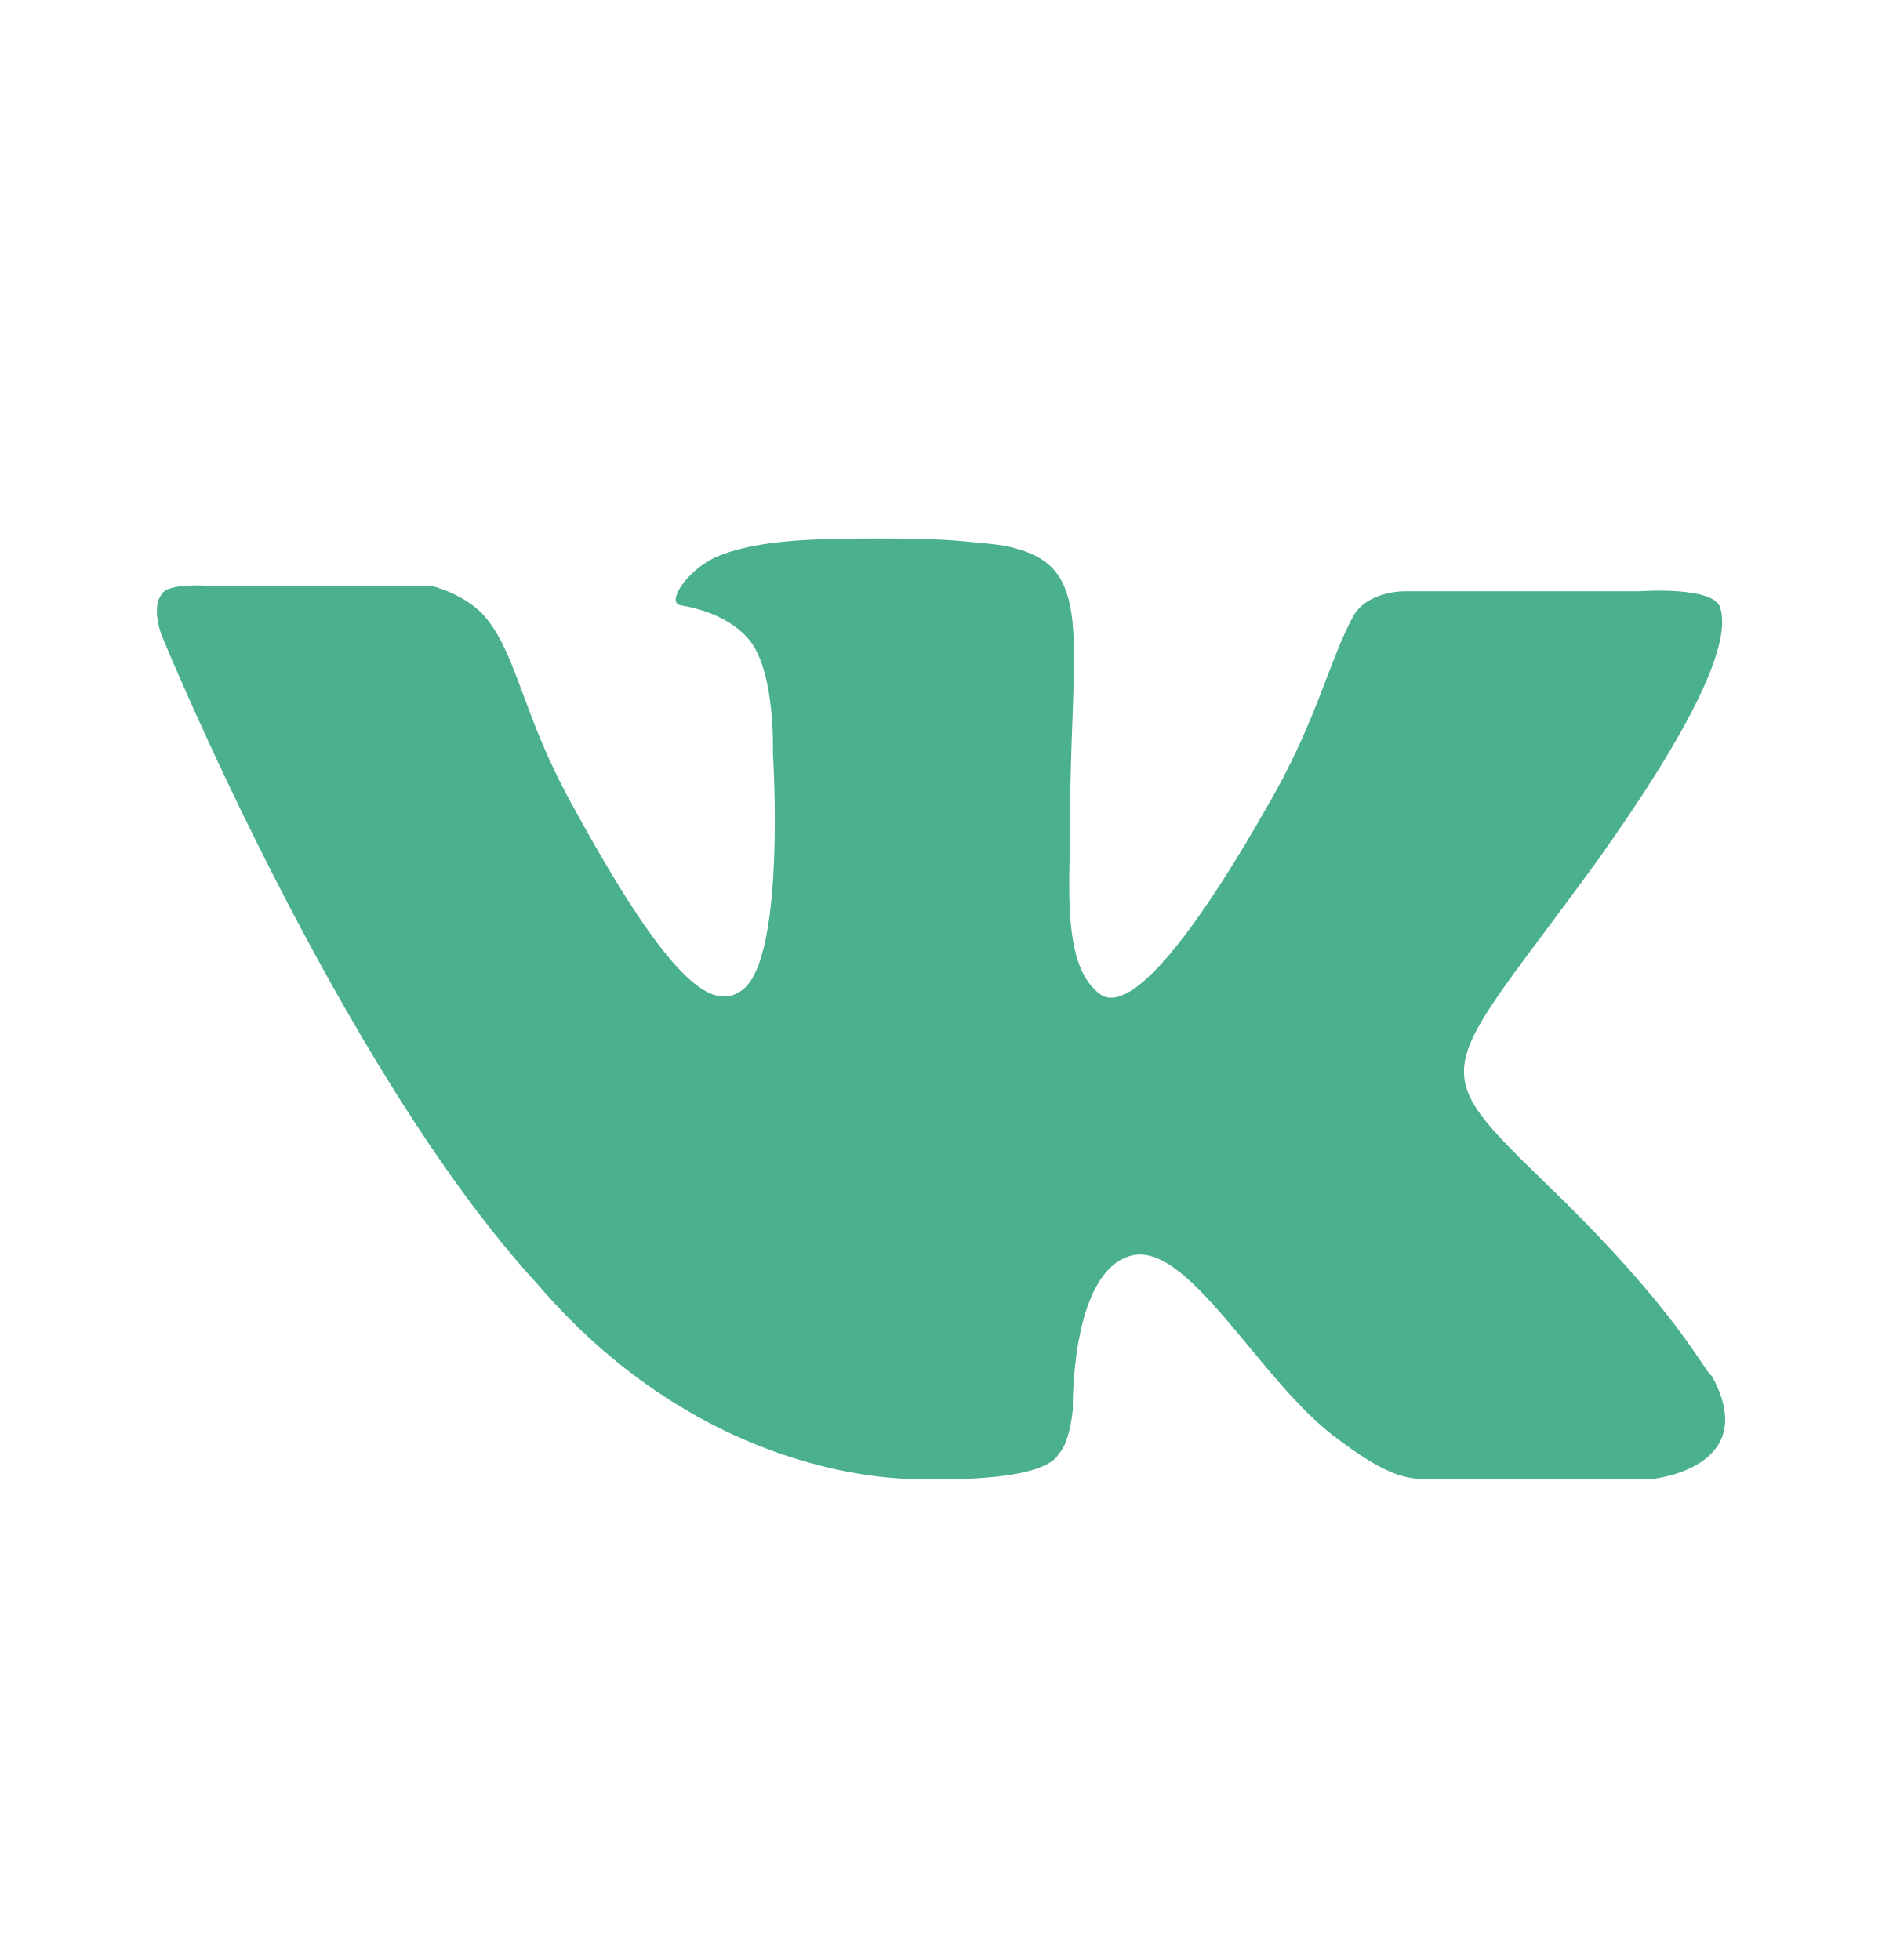
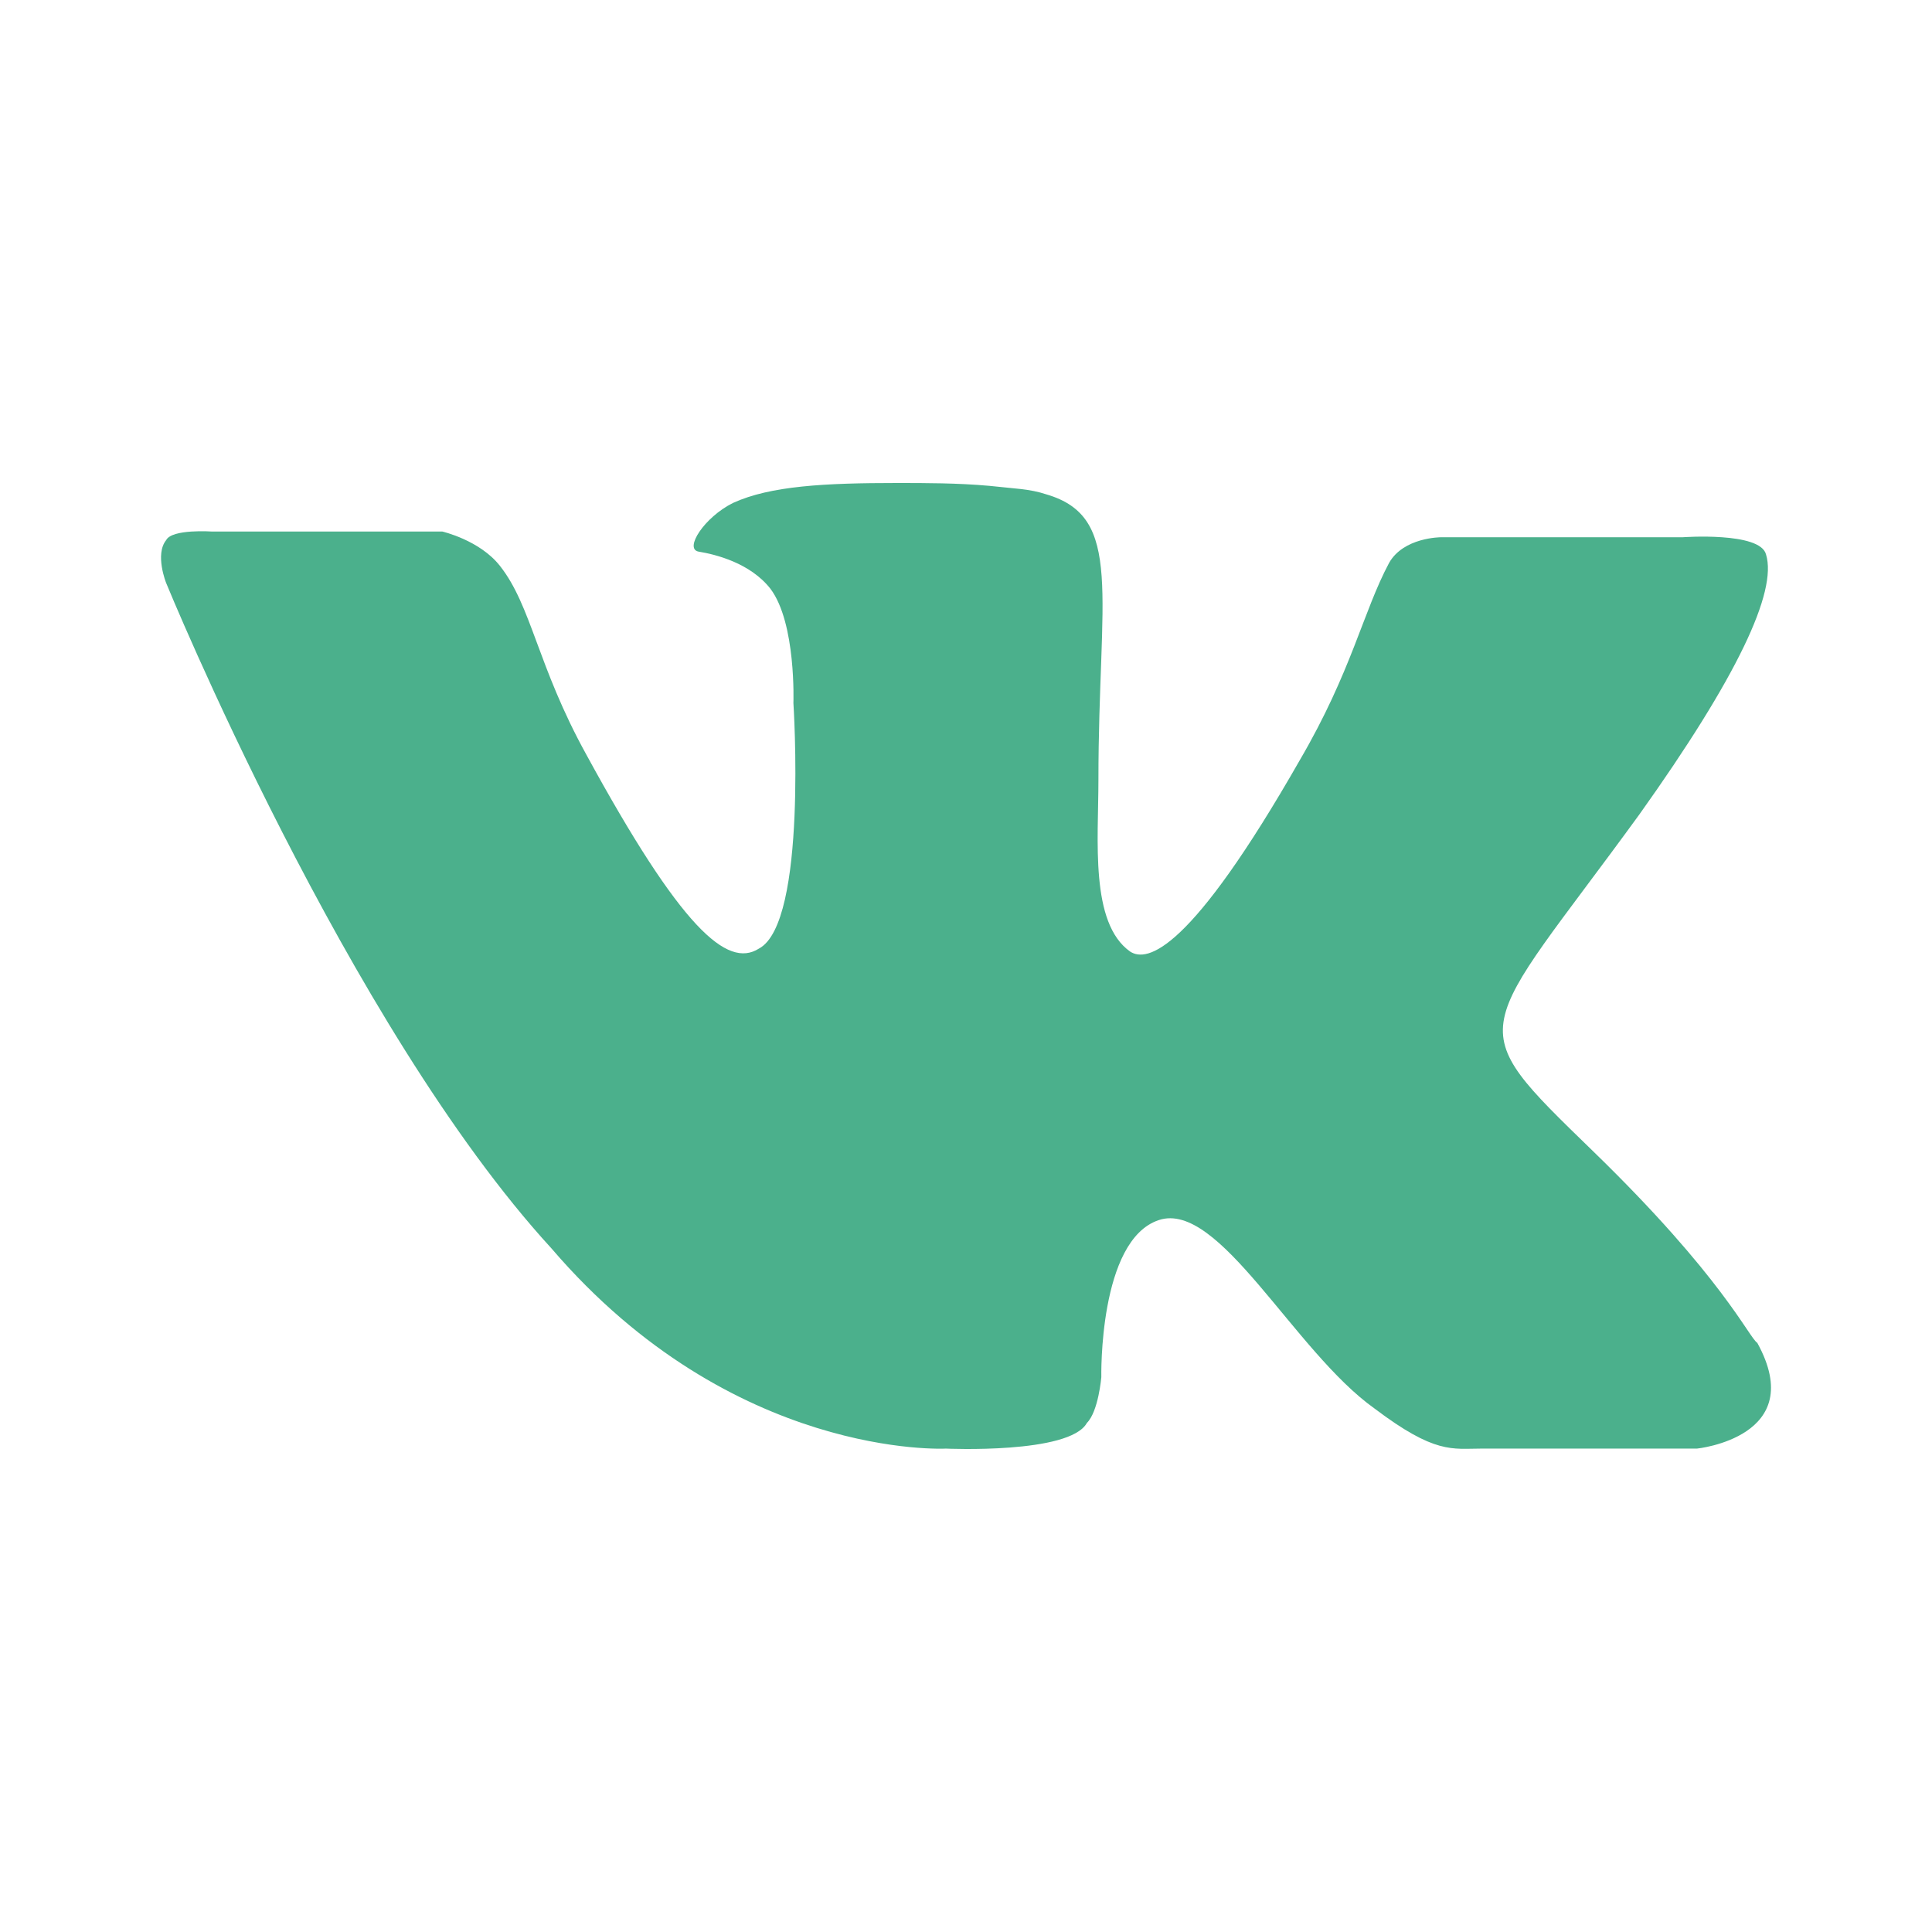
- <svg xmlns="http://www.w3.org/2000/svg" width="24" height="25" viewBox="0 0 24 25" fill="none">
-   <path d="M19.793 15.172C18.113 13.54 18.327 13.788 20.365 10.985C21.58 9.281 22.081 8.217 21.938 7.755C21.866 7.471 20.901 7.542 20.901 7.542H17.898C17.898 7.542 17.434 7.542 17.255 7.862C16.933 8.465 16.79 9.21 16.147 10.31C14.789 12.688 14.252 12.83 14.038 12.688C13.538 12.333 13.645 11.304 13.645 10.559C13.645 8.252 13.966 7.294 13.001 7.01C12.787 6.939 12.608 6.939 12.287 6.904C11.893 6.868 11.5 6.868 11.143 6.868C10.249 6.868 9.57 6.904 9.105 7.117C8.748 7.294 8.498 7.684 8.676 7.72C8.891 7.755 9.32 7.862 9.57 8.181C9.892 8.607 9.856 9.601 9.856 9.601C9.856 9.601 10.035 12.333 9.427 12.653C9.034 12.901 8.462 12.404 7.282 10.239C6.675 9.139 6.603 8.394 6.21 7.897C5.96 7.578 5.495 7.471 5.495 7.471H2.635C2.635 7.471 2.135 7.436 2.064 7.578C1.921 7.755 2.064 8.11 2.064 8.11C2.064 8.11 4.315 13.611 6.853 16.379C9.105 19.005 11.75 18.863 11.75 18.863C11.75 18.863 13.287 18.934 13.502 18.544C13.645 18.402 13.681 17.976 13.681 17.976C13.681 17.976 13.645 16.273 14.396 16.024C15.146 15.776 16.076 17.657 17.076 18.366C17.827 18.934 18.041 18.863 18.399 18.863C19.114 18.863 21.08 18.863 21.08 18.863C21.08 18.863 22.474 18.721 21.83 17.55C21.723 17.479 21.401 16.734 19.793 15.172Z" fill="#4BB08C" />
+ <svg xmlns="http://www.w3.org/2000/svg" width="24" height="24" viewBox="0 0 24 24" fill="none">
+   <path d="M19.793 14.304C18.113 12.672 18.327 12.92 20.365 10.117C21.58 8.413 22.081 7.349 21.938 6.887C21.866 6.603 20.901 6.674 20.901 6.674H17.898C17.898 6.674 17.434 6.674 17.255 6.994C16.933 7.597 16.79 8.342 16.147 9.442C14.789 11.82 14.252 11.962 14.038 11.82C13.538 11.465 13.645 10.436 13.645 9.691C13.645 7.384 13.966 6.426 13.001 6.142C12.787 6.071 12.608 6.071 12.287 6.035C11.893 6 11.5 6 11.143 6C10.249 6 9.57 6.035 9.105 6.248C8.748 6.426 8.498 6.816 8.676 6.852C8.891 6.887 9.32 6.994 9.57 7.313C9.892 7.739 9.856 8.733 9.856 8.733C9.856 8.733 10.035 11.465 9.427 11.784C9.034 12.033 8.462 11.536 7.282 9.371C6.675 8.271 6.603 7.526 6.21 7.029C5.96 6.71 5.495 6.603 5.495 6.603H2.635C2.635 6.603 2.135 6.568 2.064 6.71C1.921 6.887 2.064 7.242 2.064 7.242C2.064 7.242 4.315 12.743 6.853 15.511C9.105 18.137 11.75 17.995 11.75 17.995C11.75 17.995 13.287 18.066 13.502 17.676C13.645 17.534 13.681 17.108 13.681 17.108C13.681 17.108 13.645 15.404 14.396 15.156C15.146 14.908 16.076 16.788 17.076 17.498C17.827 18.066 18.041 17.995 18.399 17.995C19.114 17.995 21.08 17.995 21.08 17.995C21.08 17.995 22.474 17.853 21.83 16.682C21.723 16.611 21.401 15.866 19.793 14.304Z" fill="#4BB08C" />
</svg>
